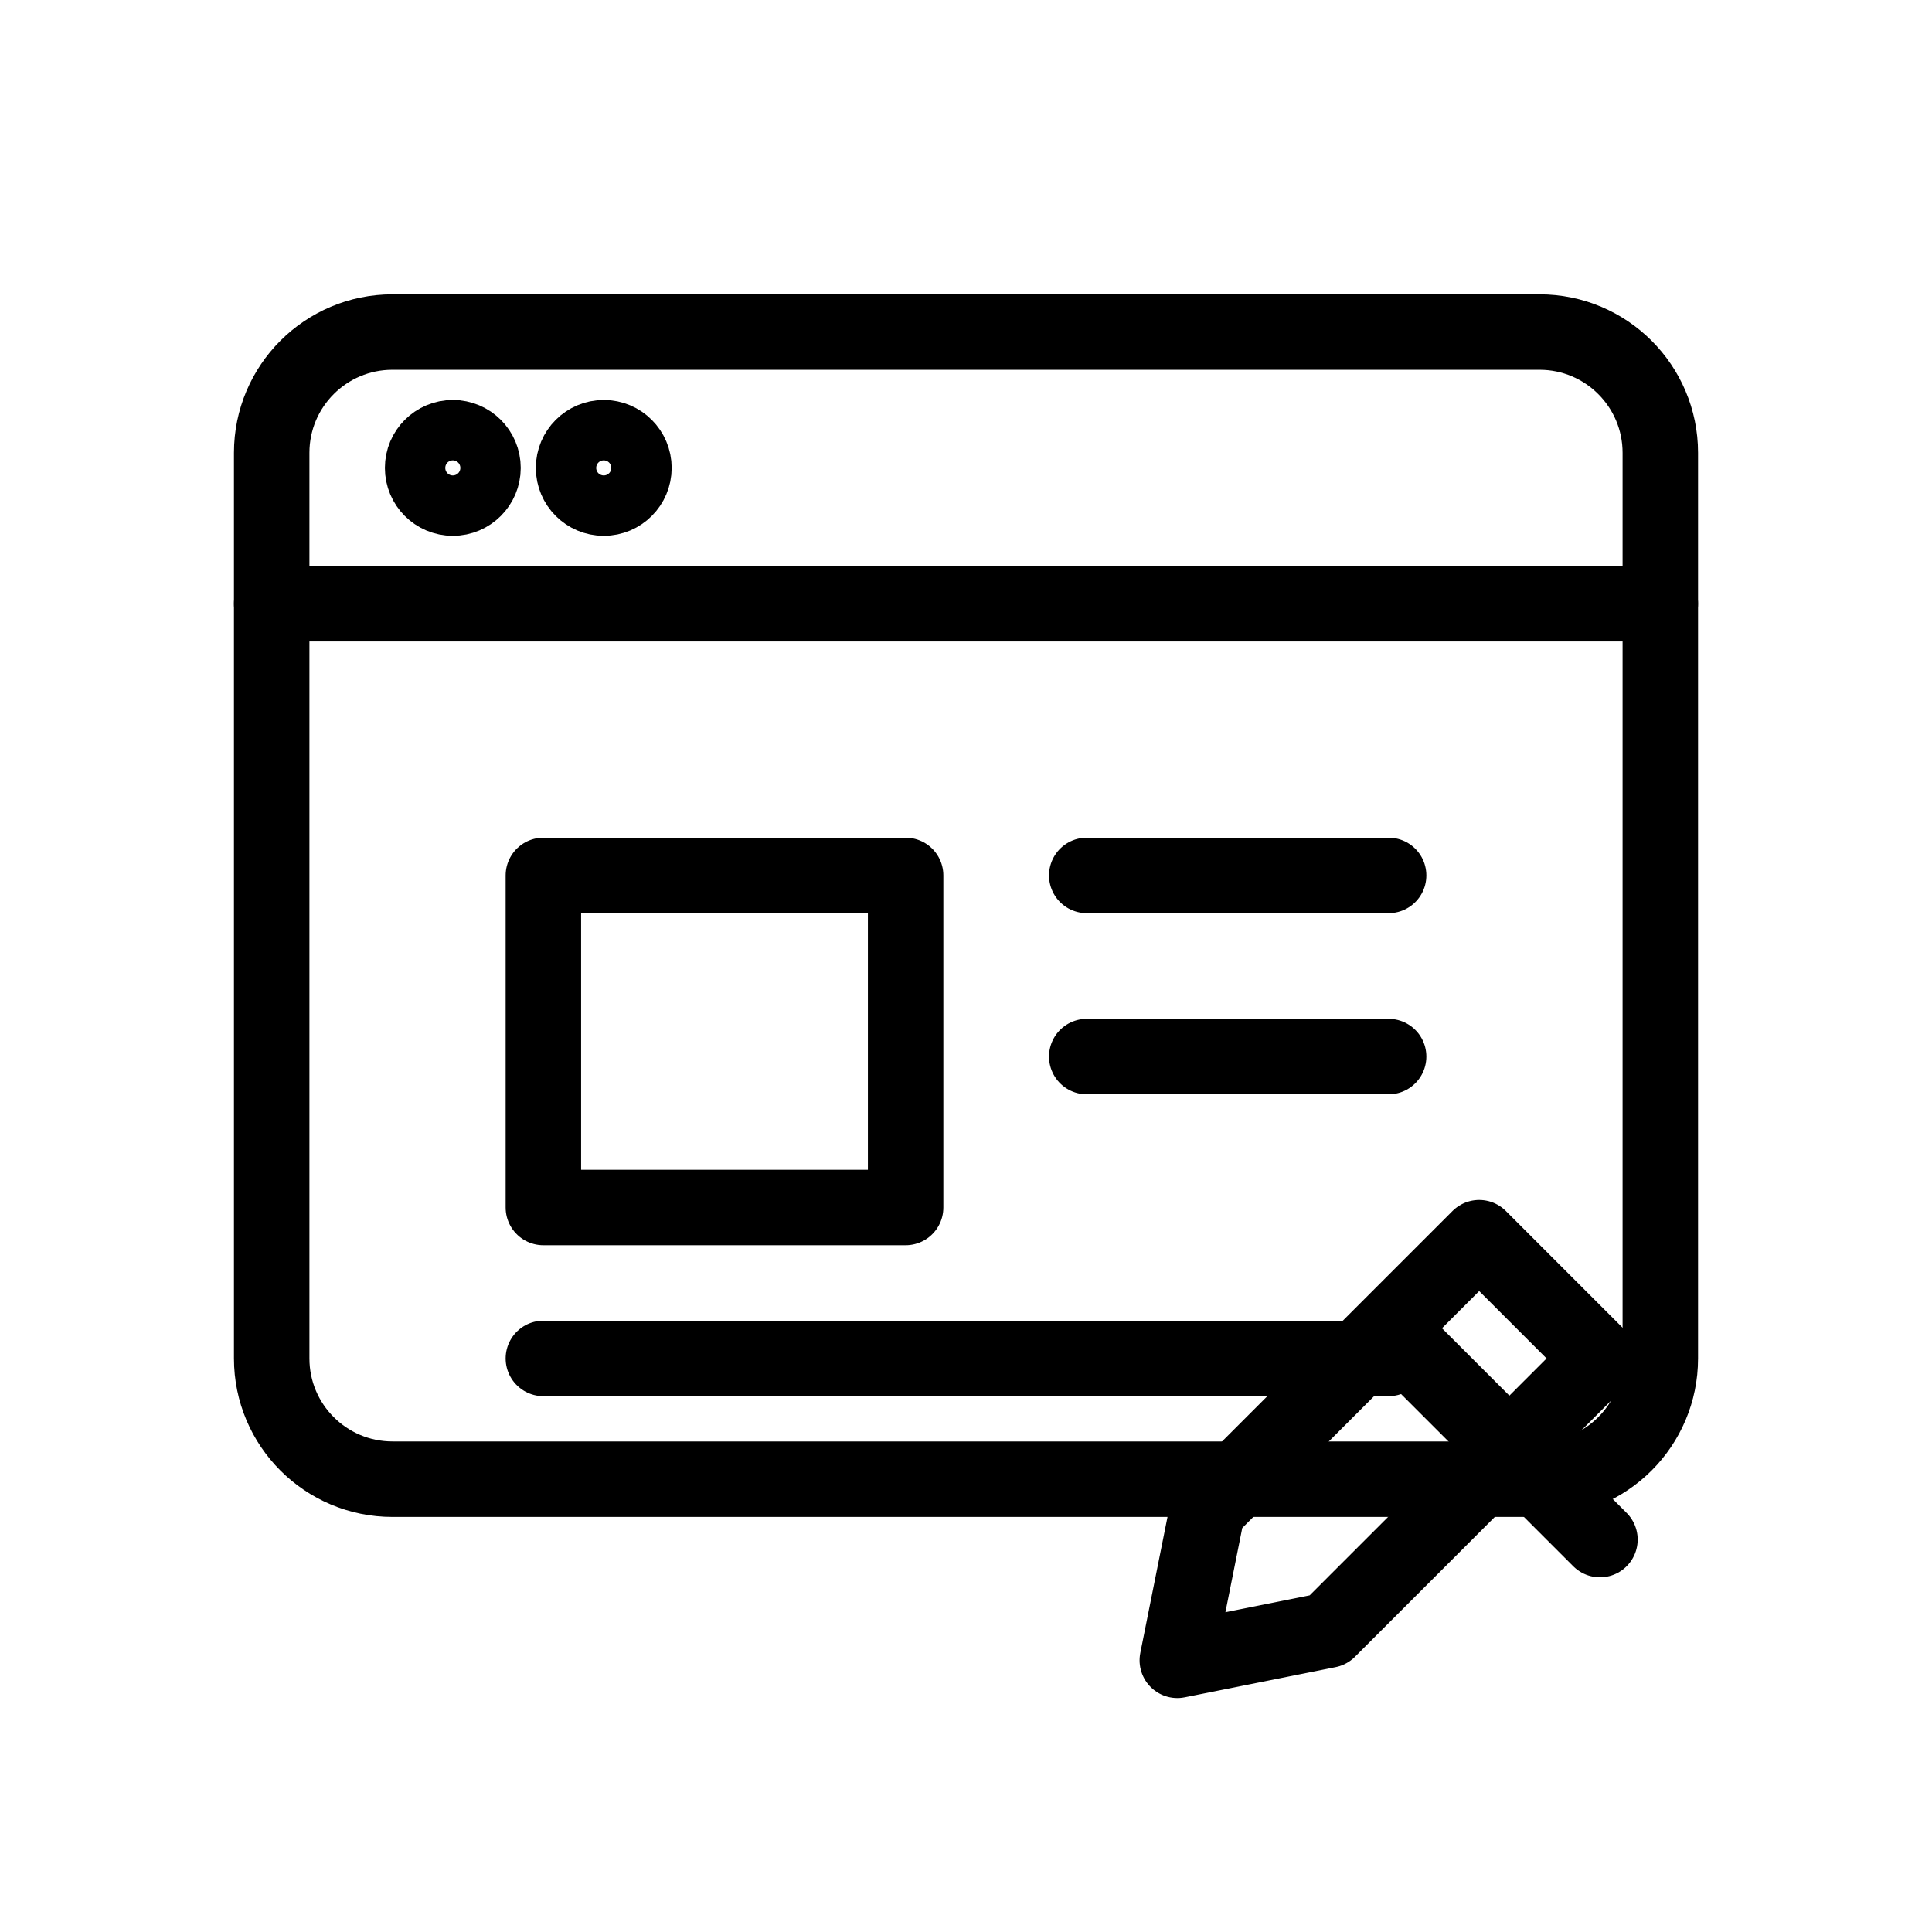
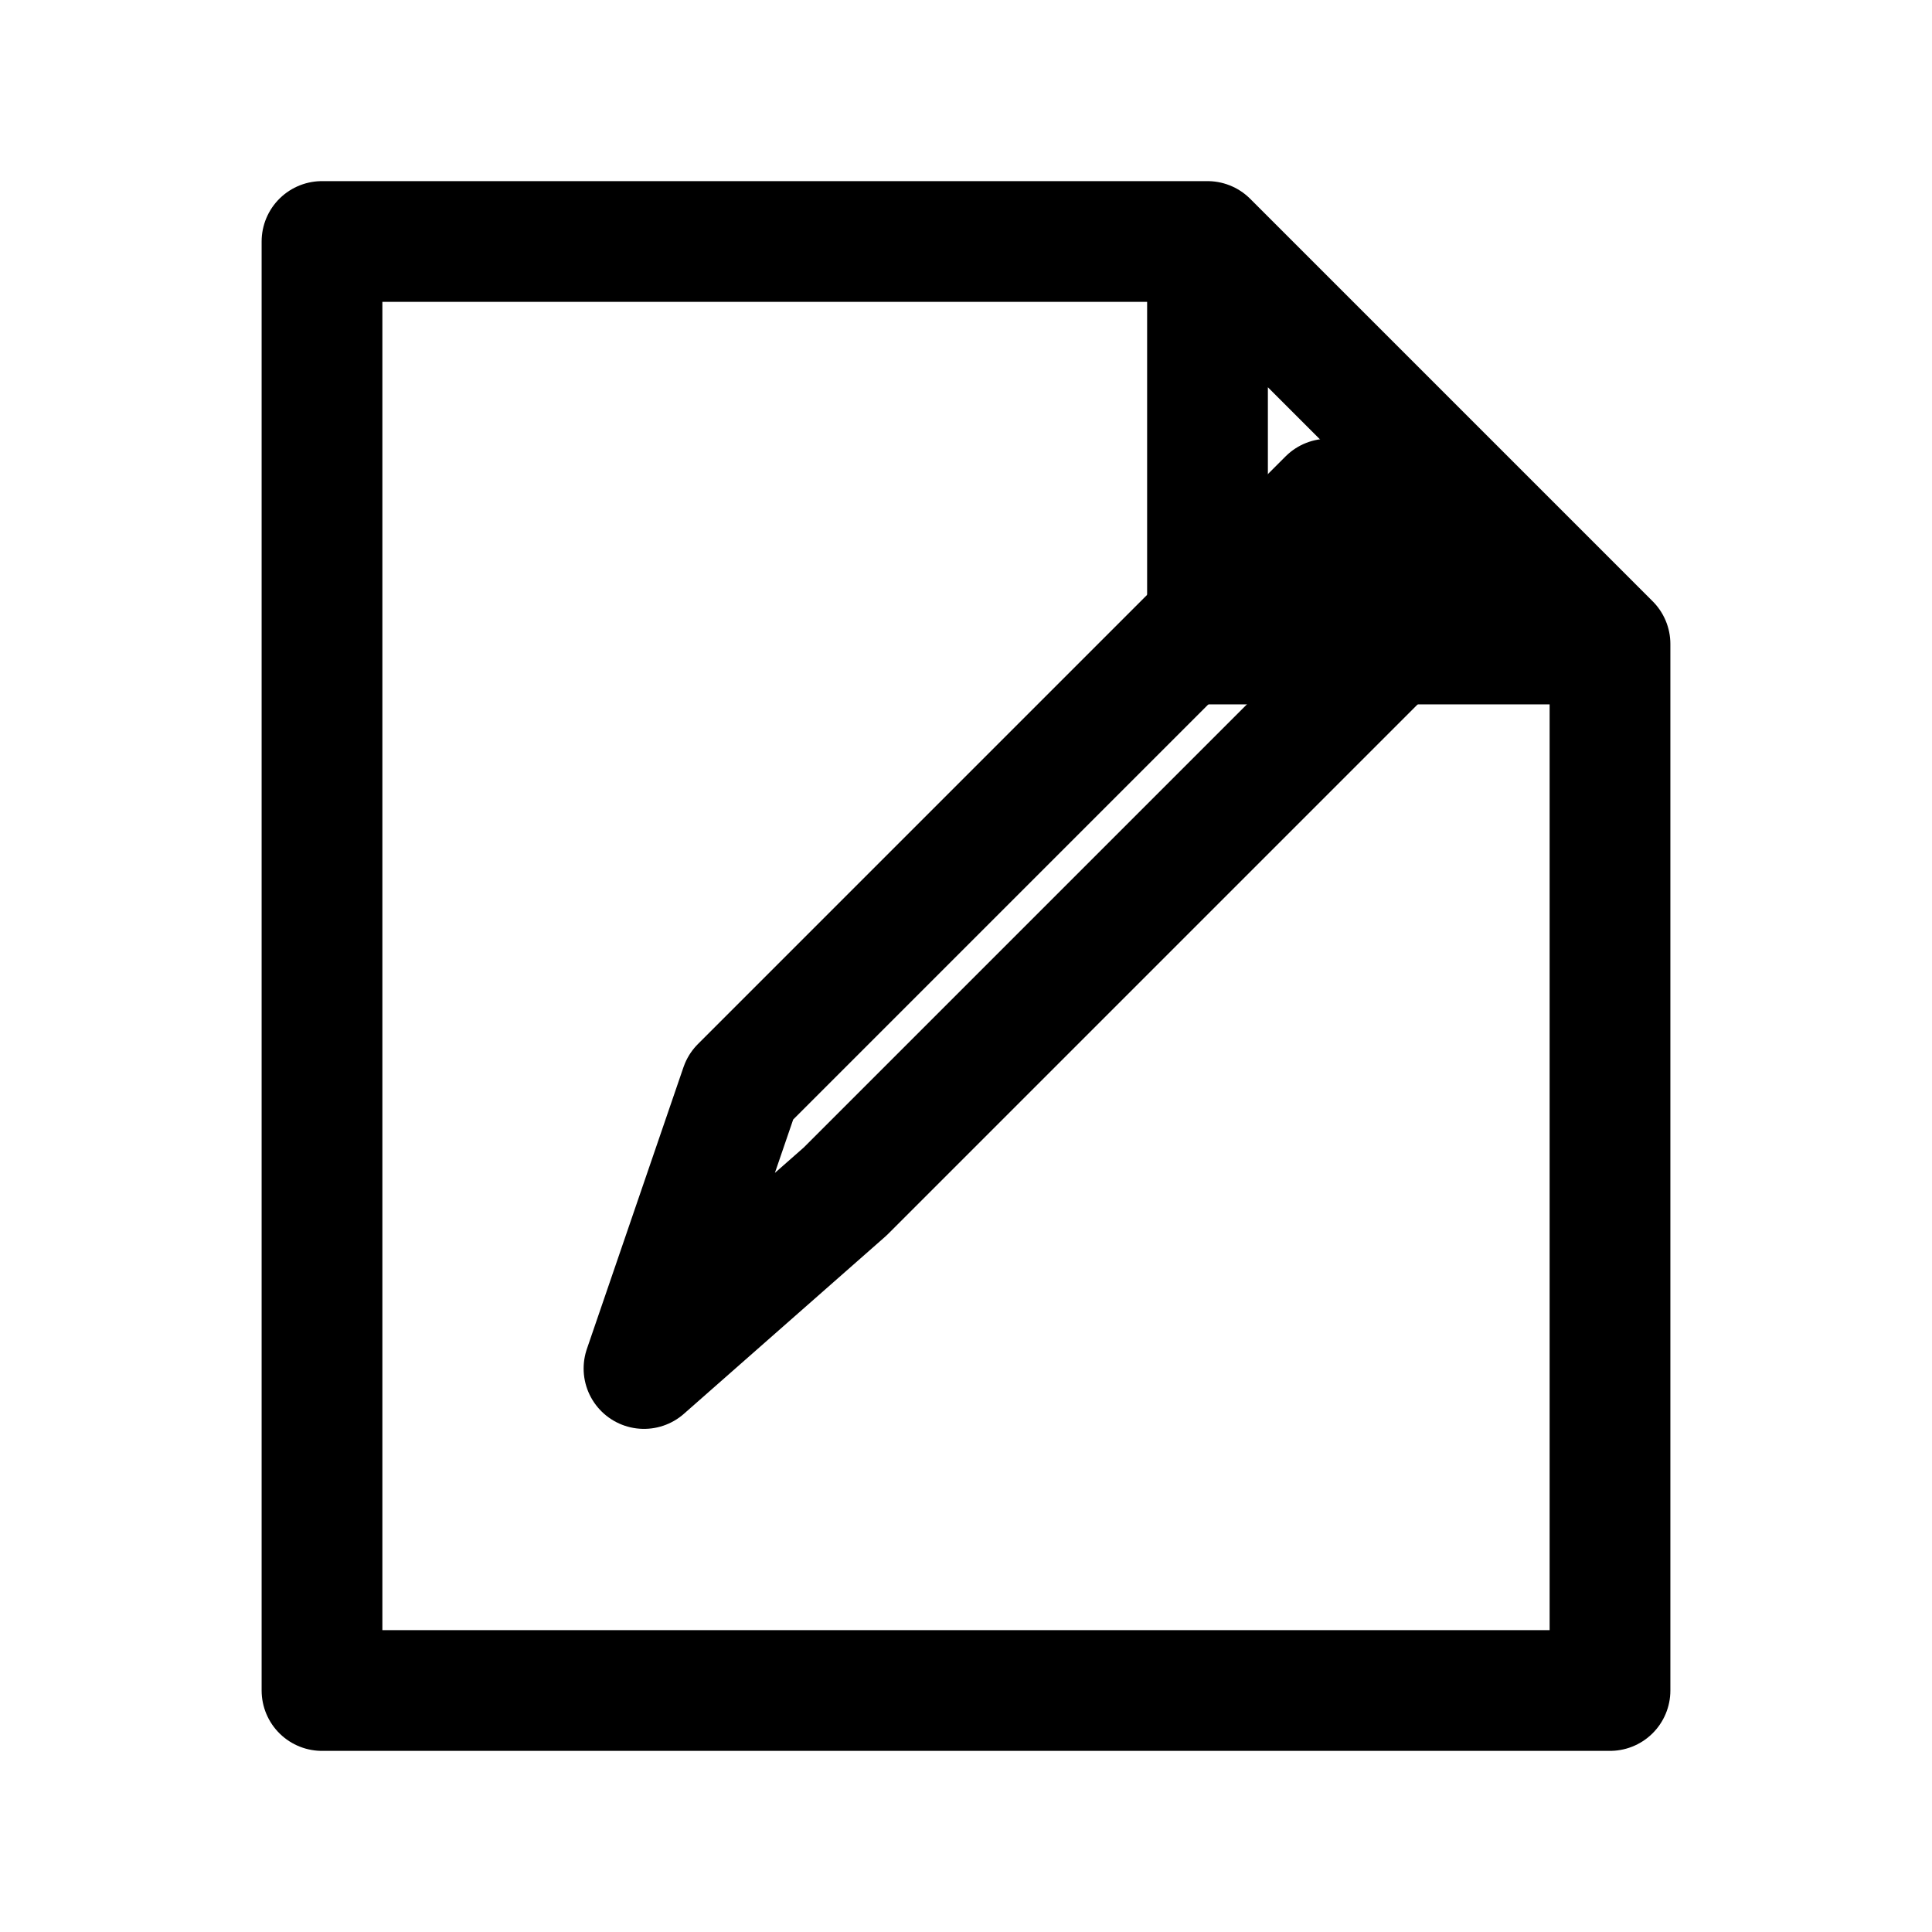
- <svg xmlns="http://www.w3.org/2000/svg" viewBox="0 0 64 64" fill="none" stroke="currentColor" stroke-width="2.5" stroke-linecap="round" stroke-linejoin="round">
-   <rect x="9" y="11" width="46" height="38" rx="4" />
-   <path d="M9 20h46" />
-   <circle cx="15" cy="15.5" r="1" />
-   <circle cx="20" cy="15.5" r="1" />
-   <path d="M18 29h12v11H18zM36 29h10M36 35h10M18 45h28" />
-   <path d="m46 44 7 7M49 41l4 4-9 9-5 1 1-5 9-9Z" />
+ <svg xmlns="http://www.w3.org/2000/svg" viewBox="0 0 24 24" fill="none" stroke="currentColor" stroke-width="1.5" stroke-linecap="round" stroke-linejoin="round">
+   <path d="M4 3h11l5 5v13H4zM15 3v5h5" />
+   <path d="m8 17 1.2-3.5L16.5 6.2l1.3 1.3-7.3 7.3L8 17Z" />
</svg>
